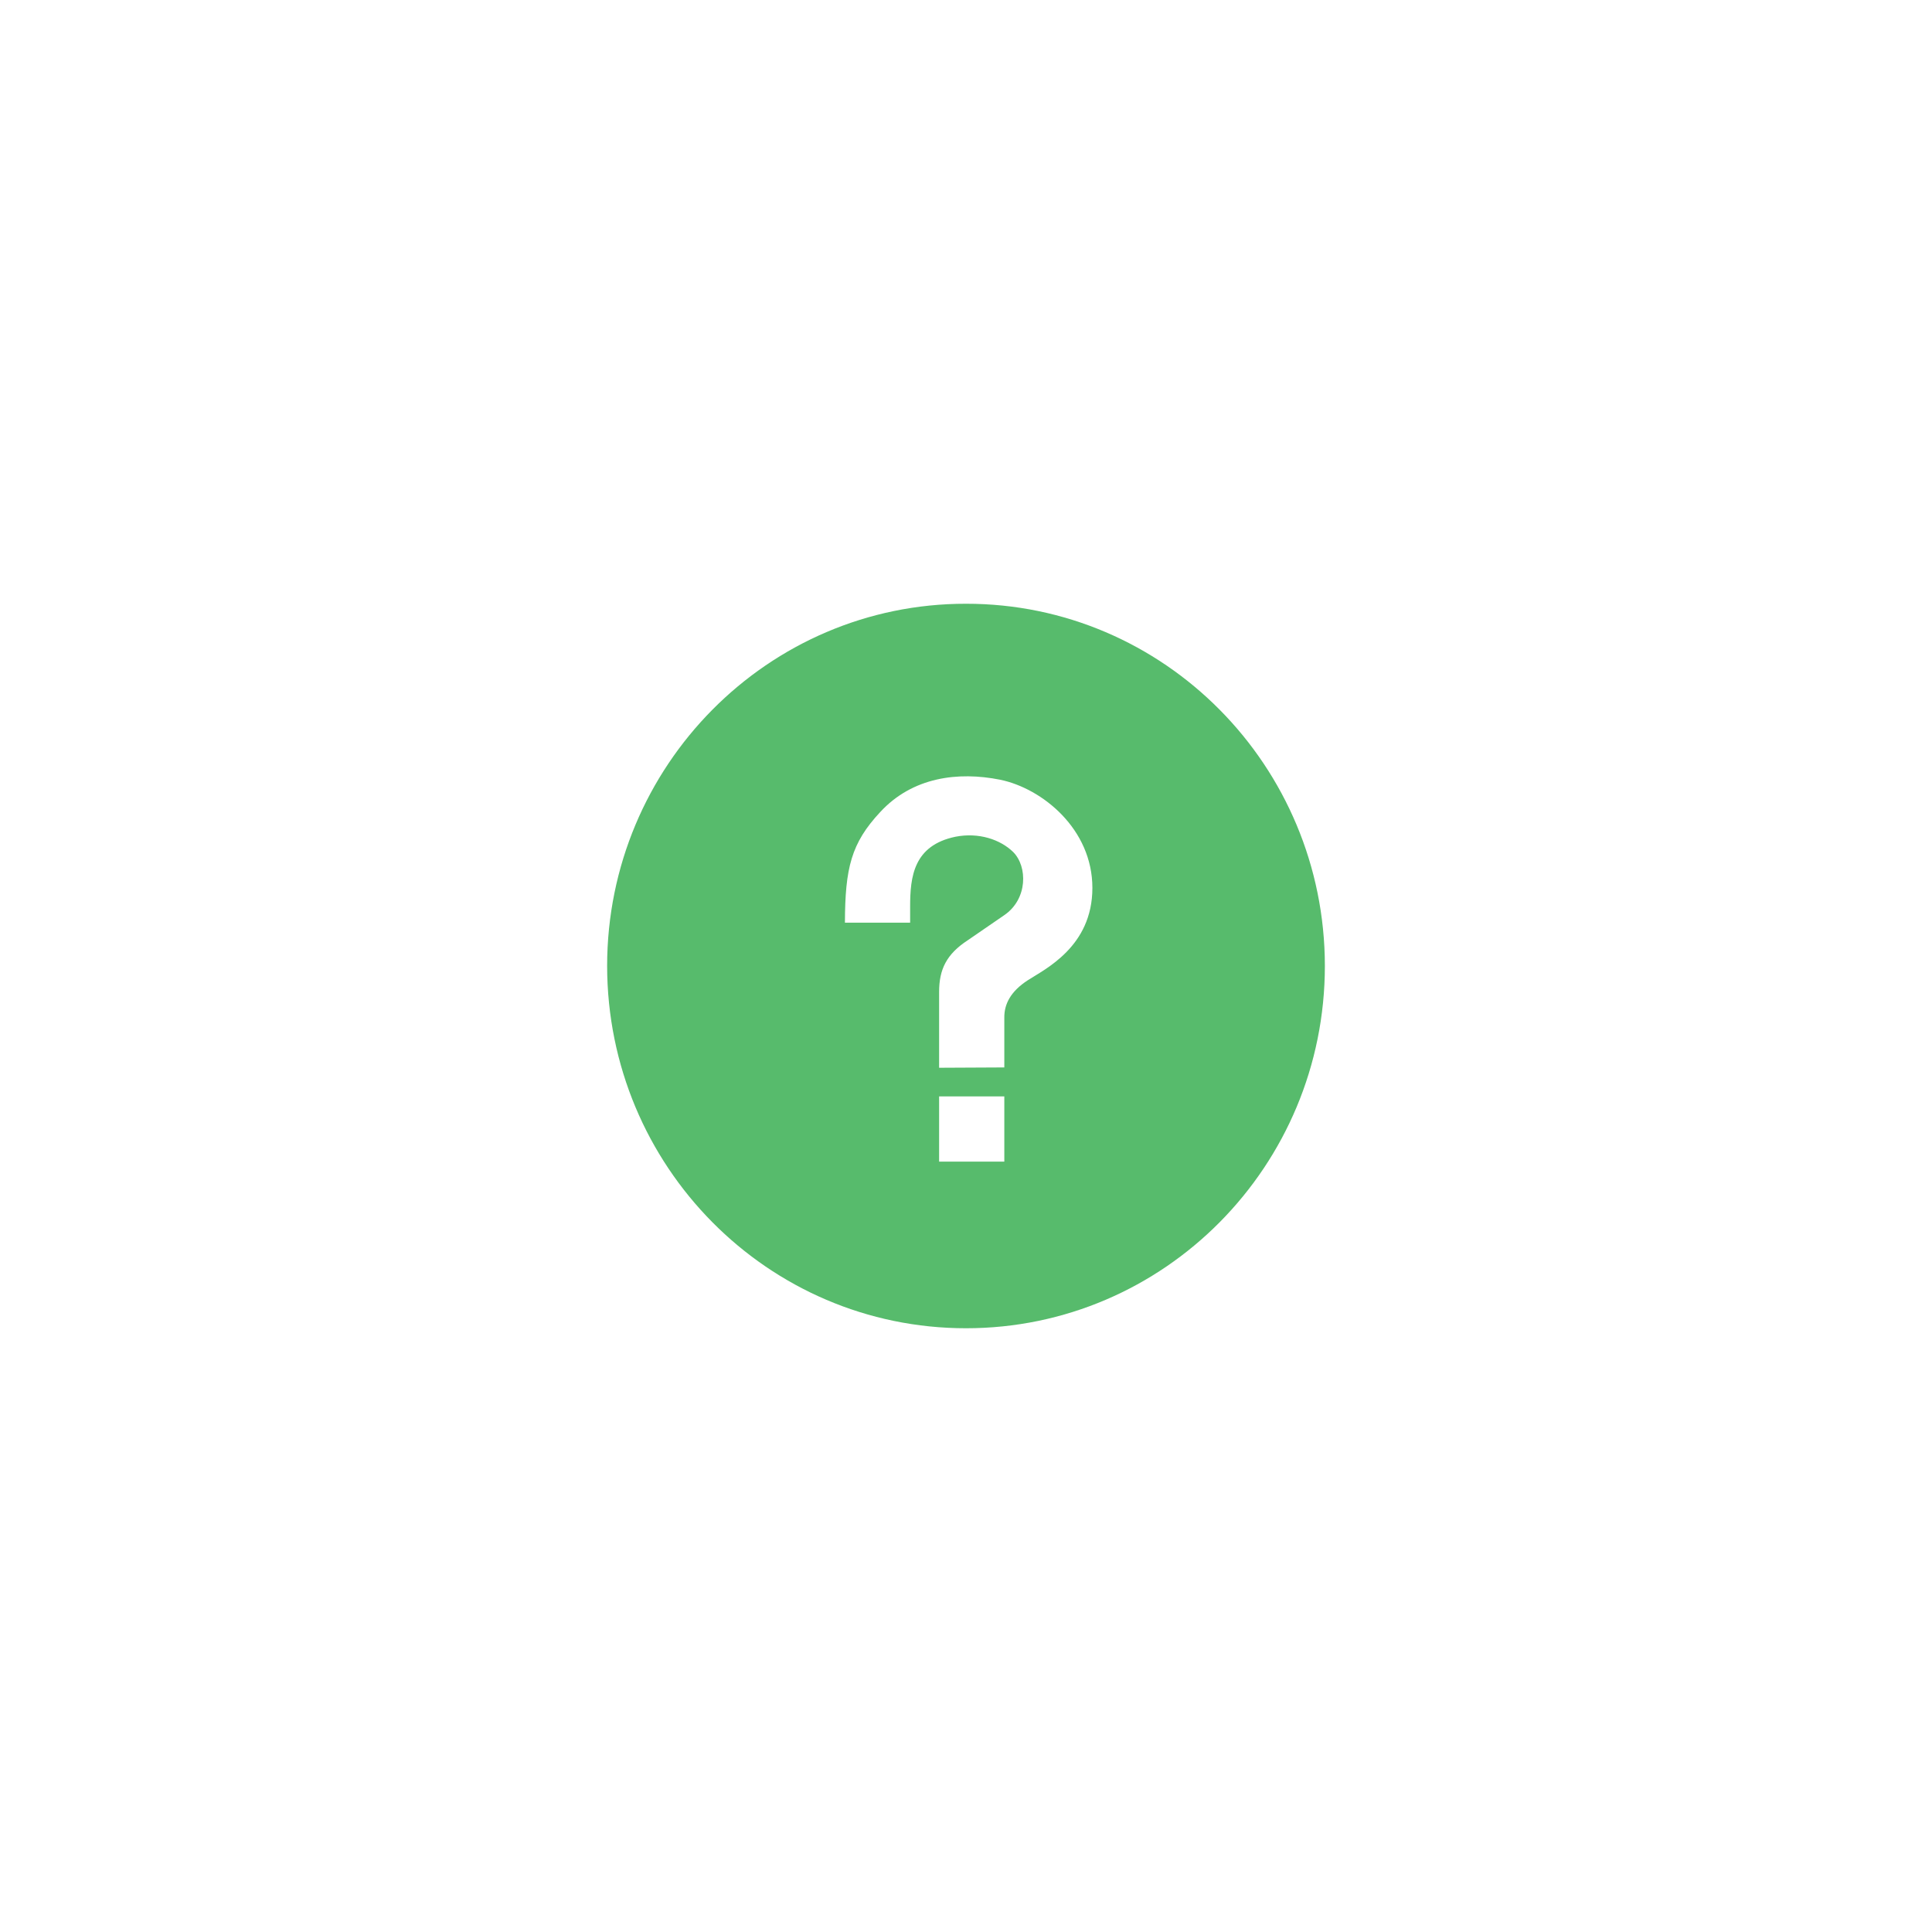
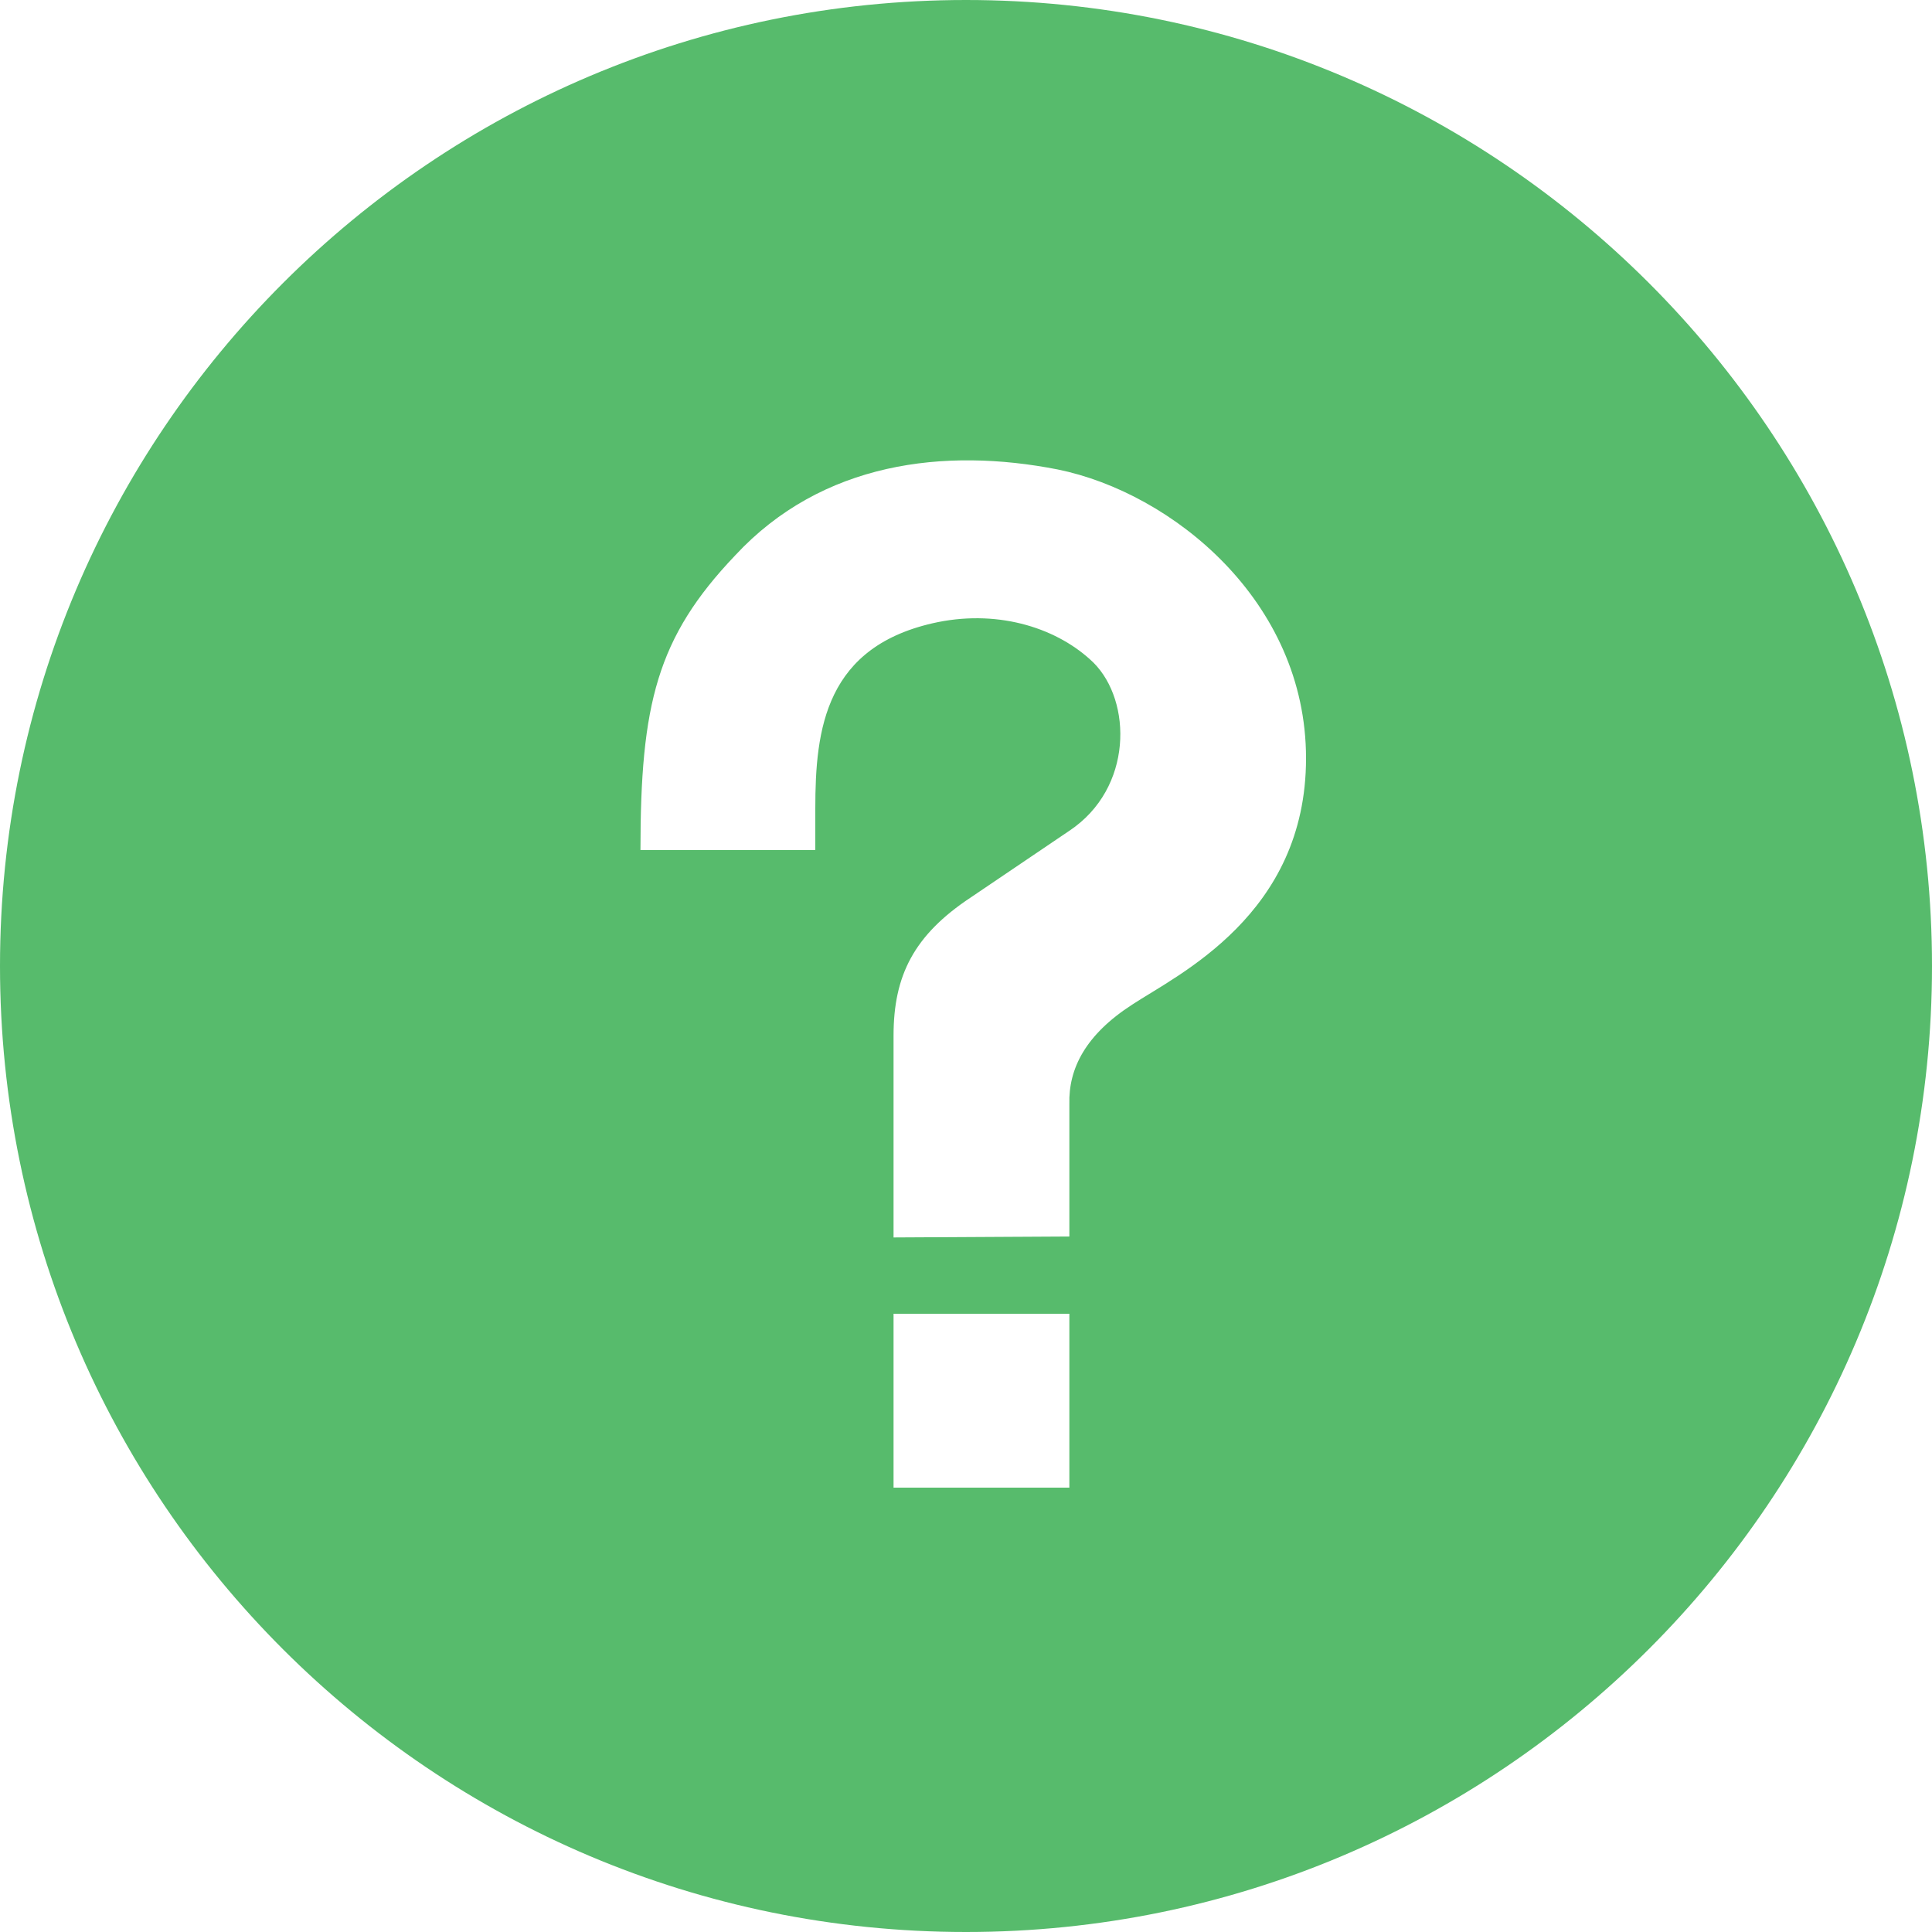
- <svg xmlns="http://www.w3.org/2000/svg" version="1.1" id="Layer_1" x="0px" y="0px" viewBox="0 0 120 120" style="enable-background:new 0 0 120 120;" xml:space="preserve">
+ <svg xmlns="http://www.w3.org/2000/svg" version="1.1" id="Layer_1" x="0px" y="0px" viewBox="0 0 200 200" style="enable-background:new 0 0 200 200;" xml:space="preserve">
  <style type="text/css">
	.st0{fill:#57BB6C;}
</style>
  <g>
    <g>
-       <path class="st0" d="M60,37.5c-12.3-0.01-22.28,10.07-22.29,22.49C37.72,72.43,47.69,82.5,60,82.5    c12.31,0,22.29-10.07,22.29-22.51C82.28,47.57,72.31,37.49,60,37.5z M62.38,72.15h-4.05V68.1h4.05V72.15z M63.83,60.89    c-1.06,0.69-1.46,1.48-1.45,2.32v3.09l-4.05,0.02v-4.71c0-1.4,0.46-2.35,1.78-3.21l2.27-1.56c1.46-1,1.45-3.02,0.55-3.92    c-0.8-0.78-2.14-1.23-3.58-0.95c-2.61,0.54-2.82,2.49-2.82,4.34v1h-4.05c0.01-3.4,0.39-4.94,2.19-6.87    c2.01-2.18,4.84-2.53,7.45-2.01c2.62,0.54,5.73,3.06,5.73,6.72C67.85,58.81,64.89,60.2,63.83,60.89z" />
+       <g>
+         <path class="st0" d="M100,0C44.8,0,0,44.8,0,100c0,55.3,44.8,100,100,100s100-44.8,100-100C200,44.8,155.2,0,100,0z M110.7,154     H92.5v-18h18.2V154z M117.2,104c-4.8,3.1-6.6,6.6-6.5,10.3V128l-18.2,0.1v-20.9c0-6.2,2.1-10.4,8-14.3l10.2-6.9     c6.6-4.4,6.5-13.4,2.5-17.4c-3.6-3.5-9.6-5.5-16.1-4.2c-11.7,2.4-12.7,11.1-12.7,19.3V88H66.3c0-15.1,1.7-22,9.8-30.5     c9-9.7,21.7-11.2,33.4-8.9c11.8,2.4,25.7,13.6,25.7,29.9C135.2,94.7,121.9,100.9,117.2,104z" />
+       </g>
    </g>
  </g>
</svg>
